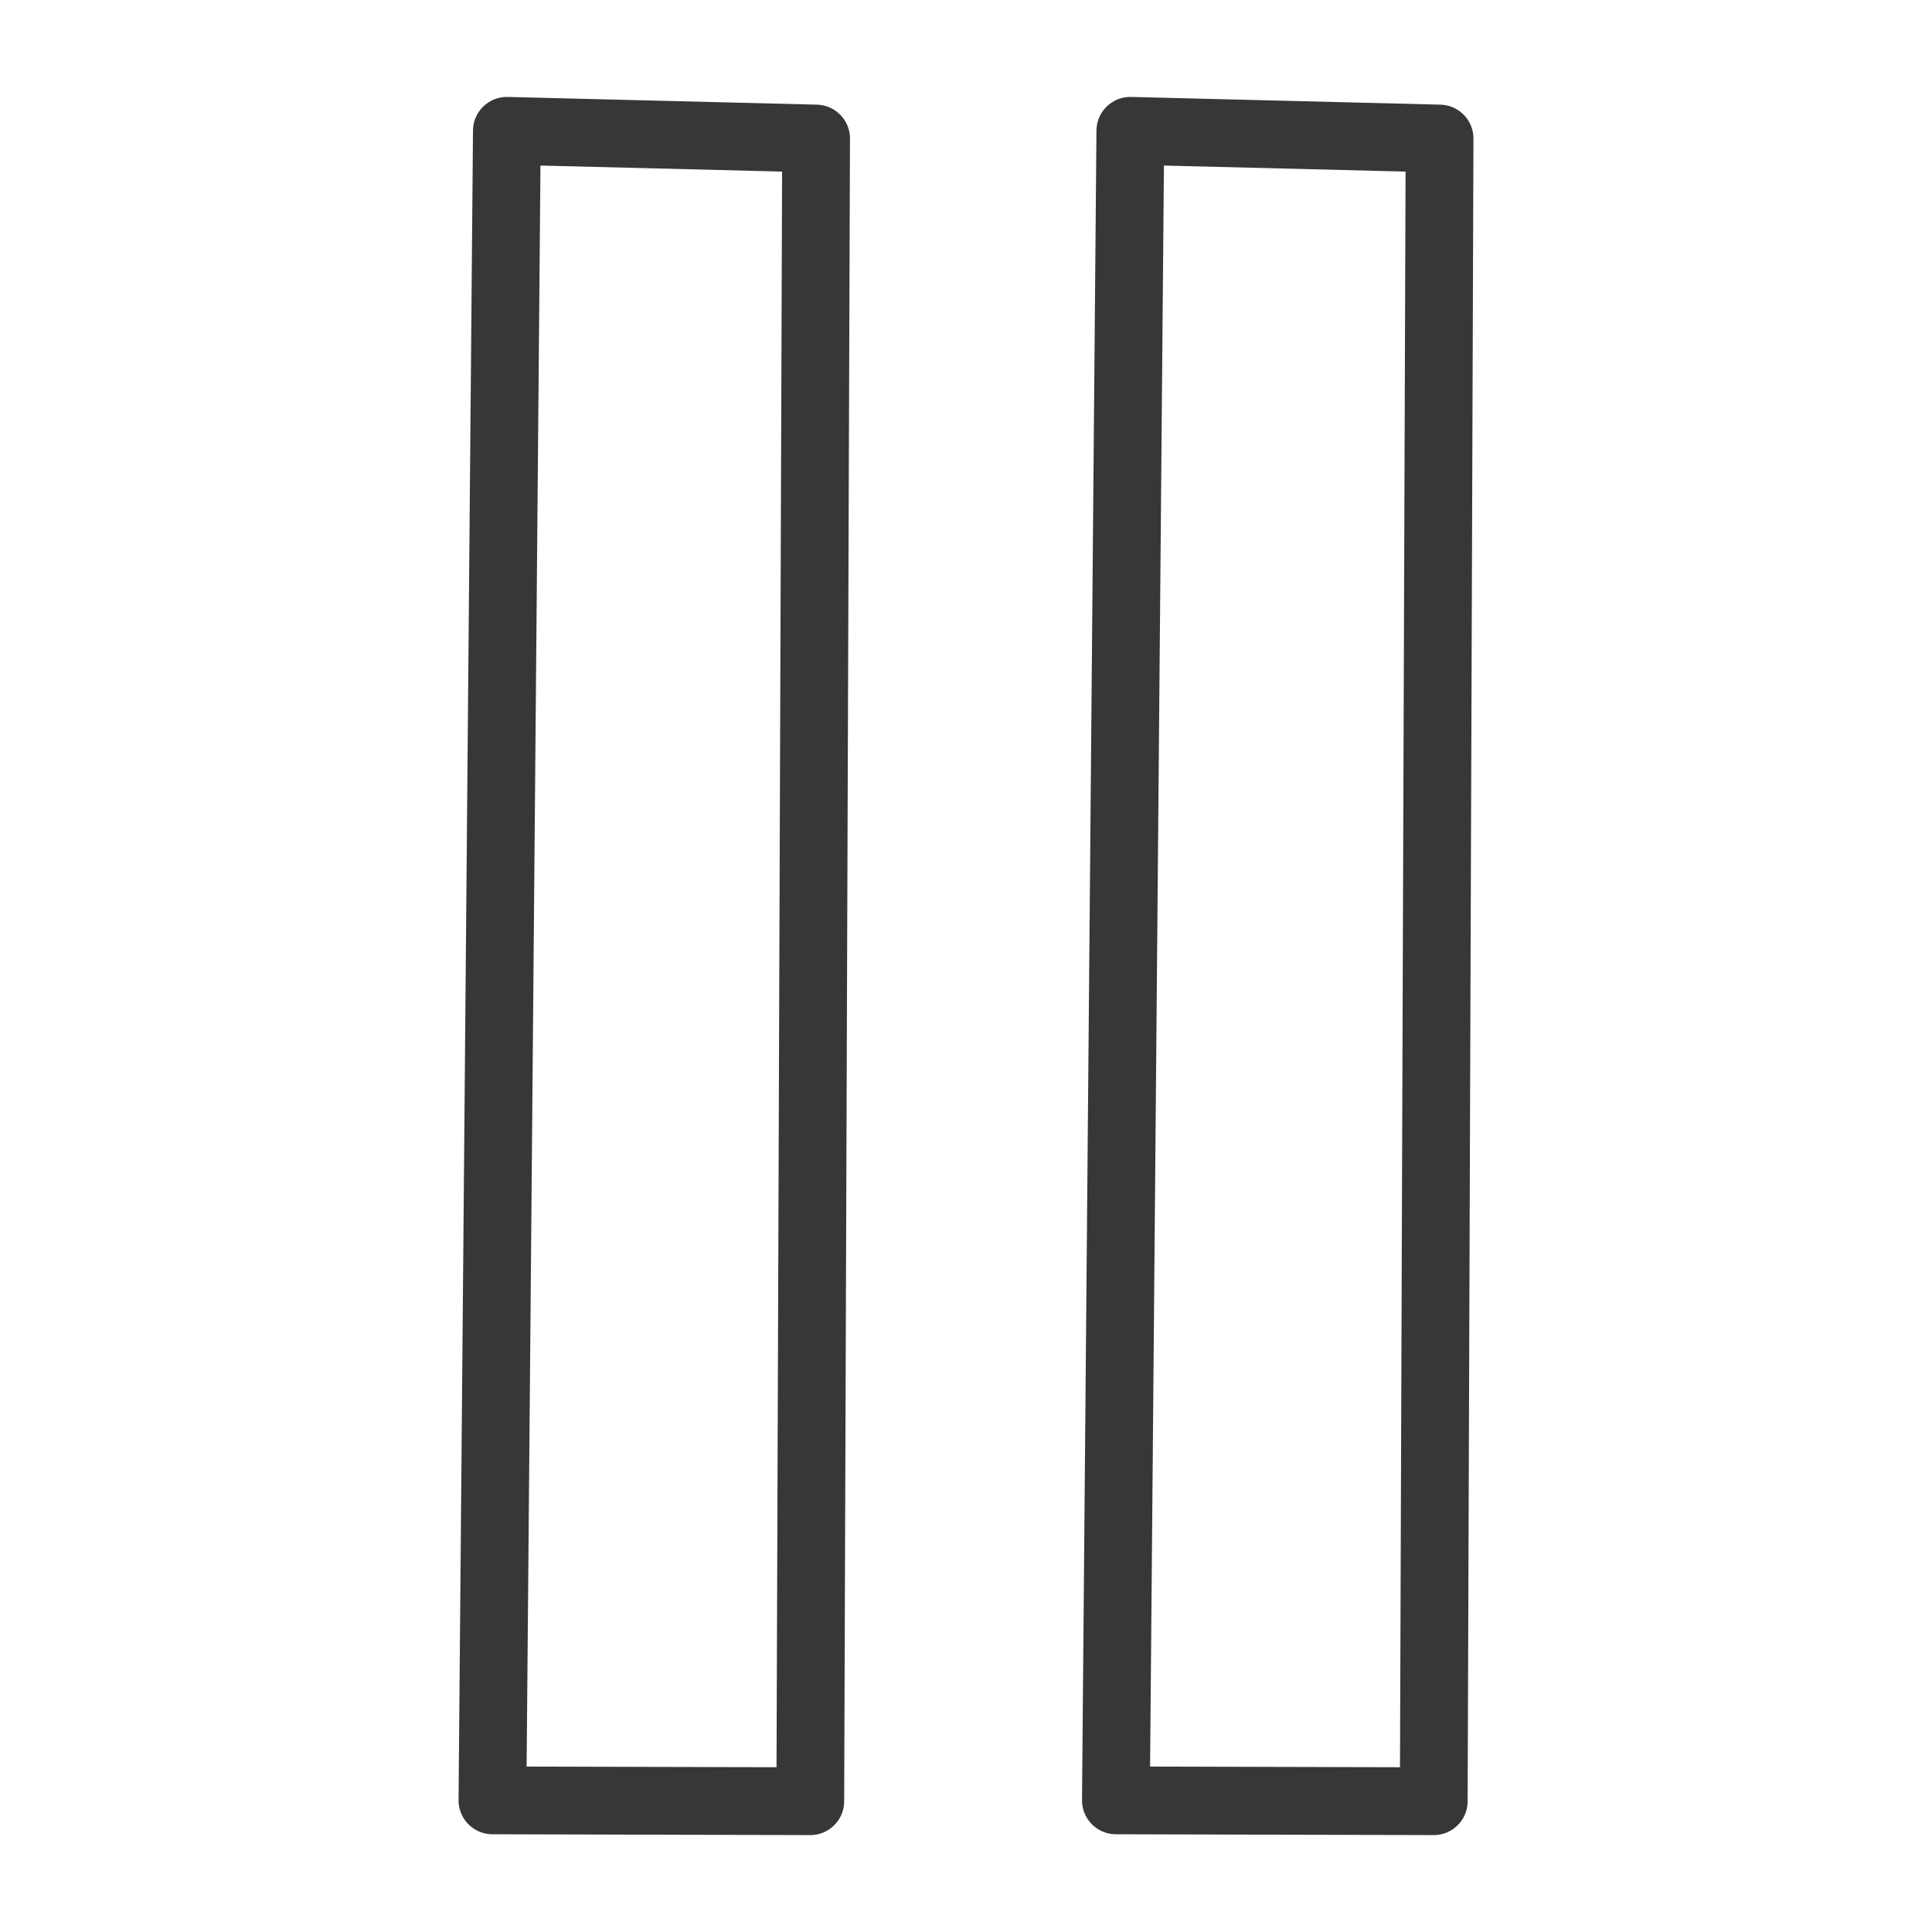
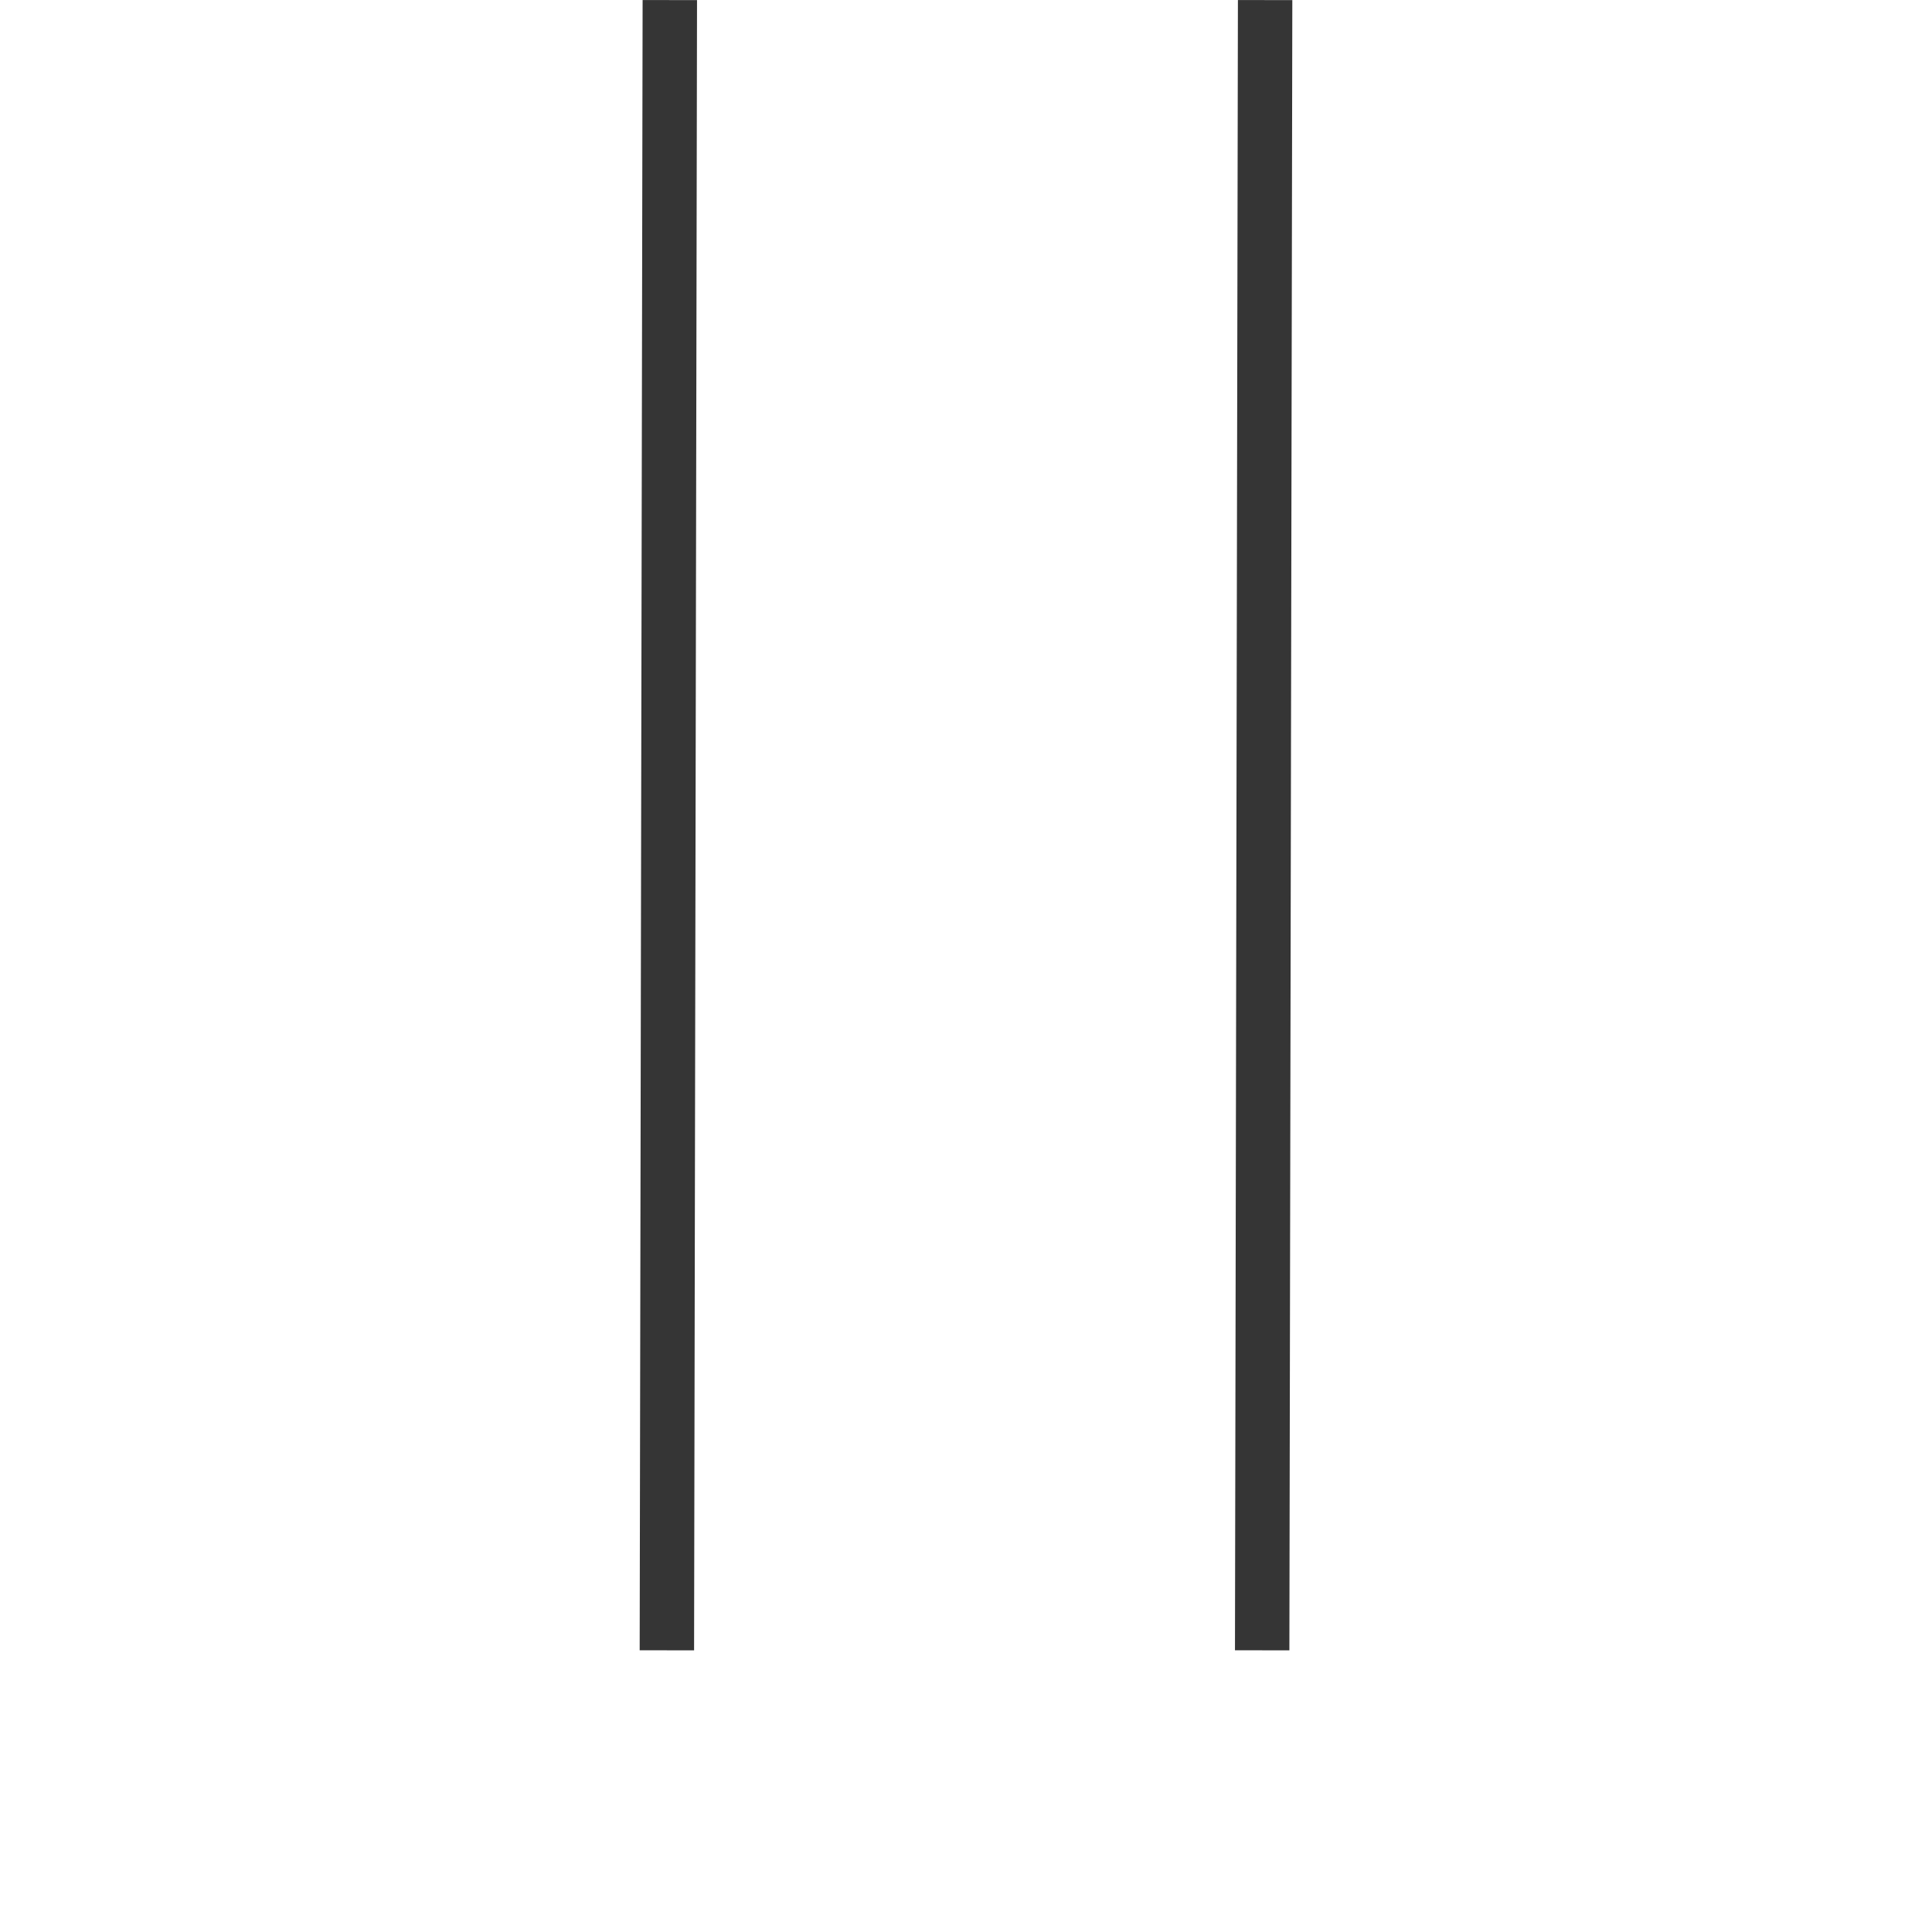
<svg xmlns="http://www.w3.org/2000/svg" width="24" height="24" viewBox="0 0 24 24" id="svg3499" version="1.1">
  <defs id="defs3501" />
  <g id="layer1" transform="translate(0,-1028.362)">
-     <g id="g4668" transform="matrix(0.09354441,0,0,0.09354441,-213.2125,1207.993)" style="stroke:#353535;stroke-opacity:1">
-       <path style="opacity:0.99;fill:none;fill-opacity:1;stroke:#353535;stroke-width:9;stroke-linecap:butt;stroke-linejoin:round;stroke-miterlimit:0;stroke-dasharray:none;stroke-opacity:1" d="m 2387.64,-1901.878 -41.064,-1.025 -1.917,221.71 42.209,0.112 z" id="path4670" />
-       <path id="path4672" d="m 2470.434,-1901.878 -41.064,-1.025 -1.917,221.71 42.209,0.112 z" style="opacity:0.99;fill:none;fill-opacity:1;stroke:#353535;stroke-width:9;stroke-linecap:butt;stroke-linejoin:round;stroke-miterlimit:0;stroke-dasharray:none;stroke-opacity:1" />
+     <g transform="matrix(0.07509903,0,0,0.07509903,-149.8766,1106.008)" id="g5048" style="fill:none;stroke:#353535;stroke-opacity:1">
+       <path style="fill:none;fill-opacity:1;stroke:#353535;stroke-width:9;stroke-linecap:butt;stroke-linejoin:round;stroke-miterlimit:0;stroke-dasharray:none;stroke-opacity:1" d="m 2106.03,-760.931 0.487,-272.971" id="path5050" />
+       <path id="path5052" d="m 2204.5,-760.931 0.487,-272.971" style="fill:none;fill-opacity:1;stroke:#353535;stroke-width:9;stroke-linecap:butt;stroke-linejoin:round;stroke-miterlimit:0;stroke-dasharray:none;stroke-opacity:1" />
    </g>
  </g>
</svg>
